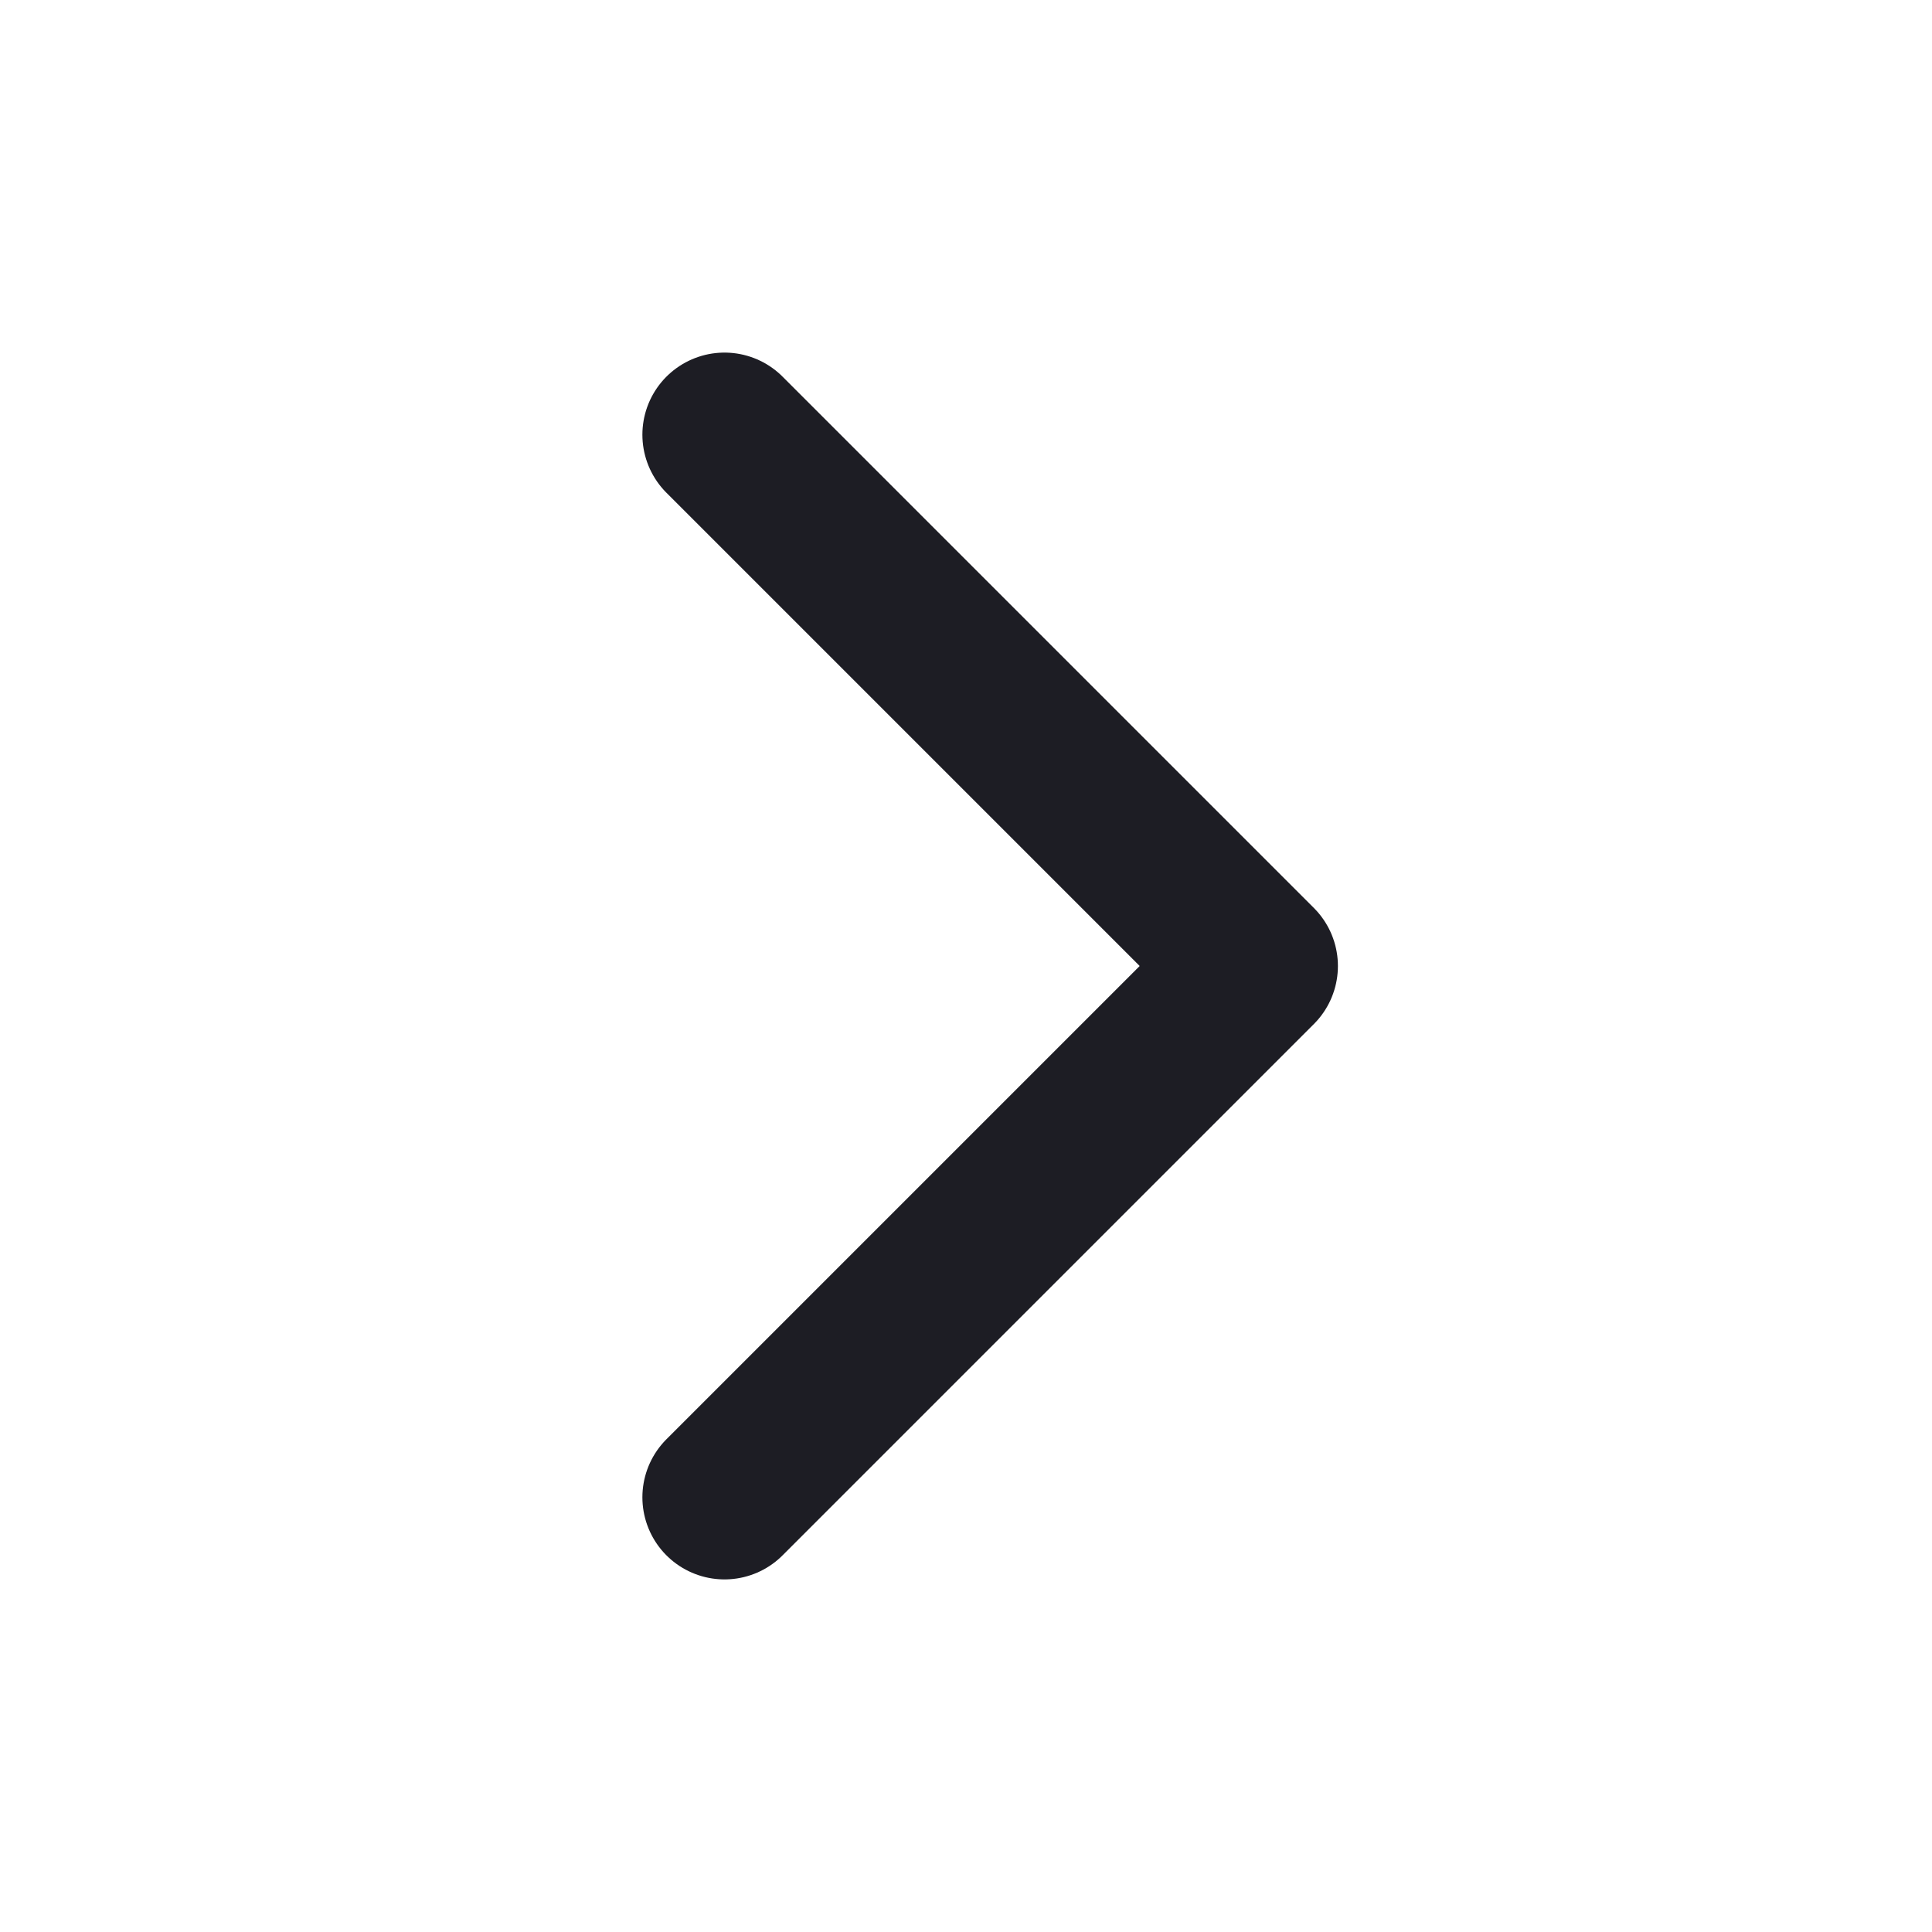
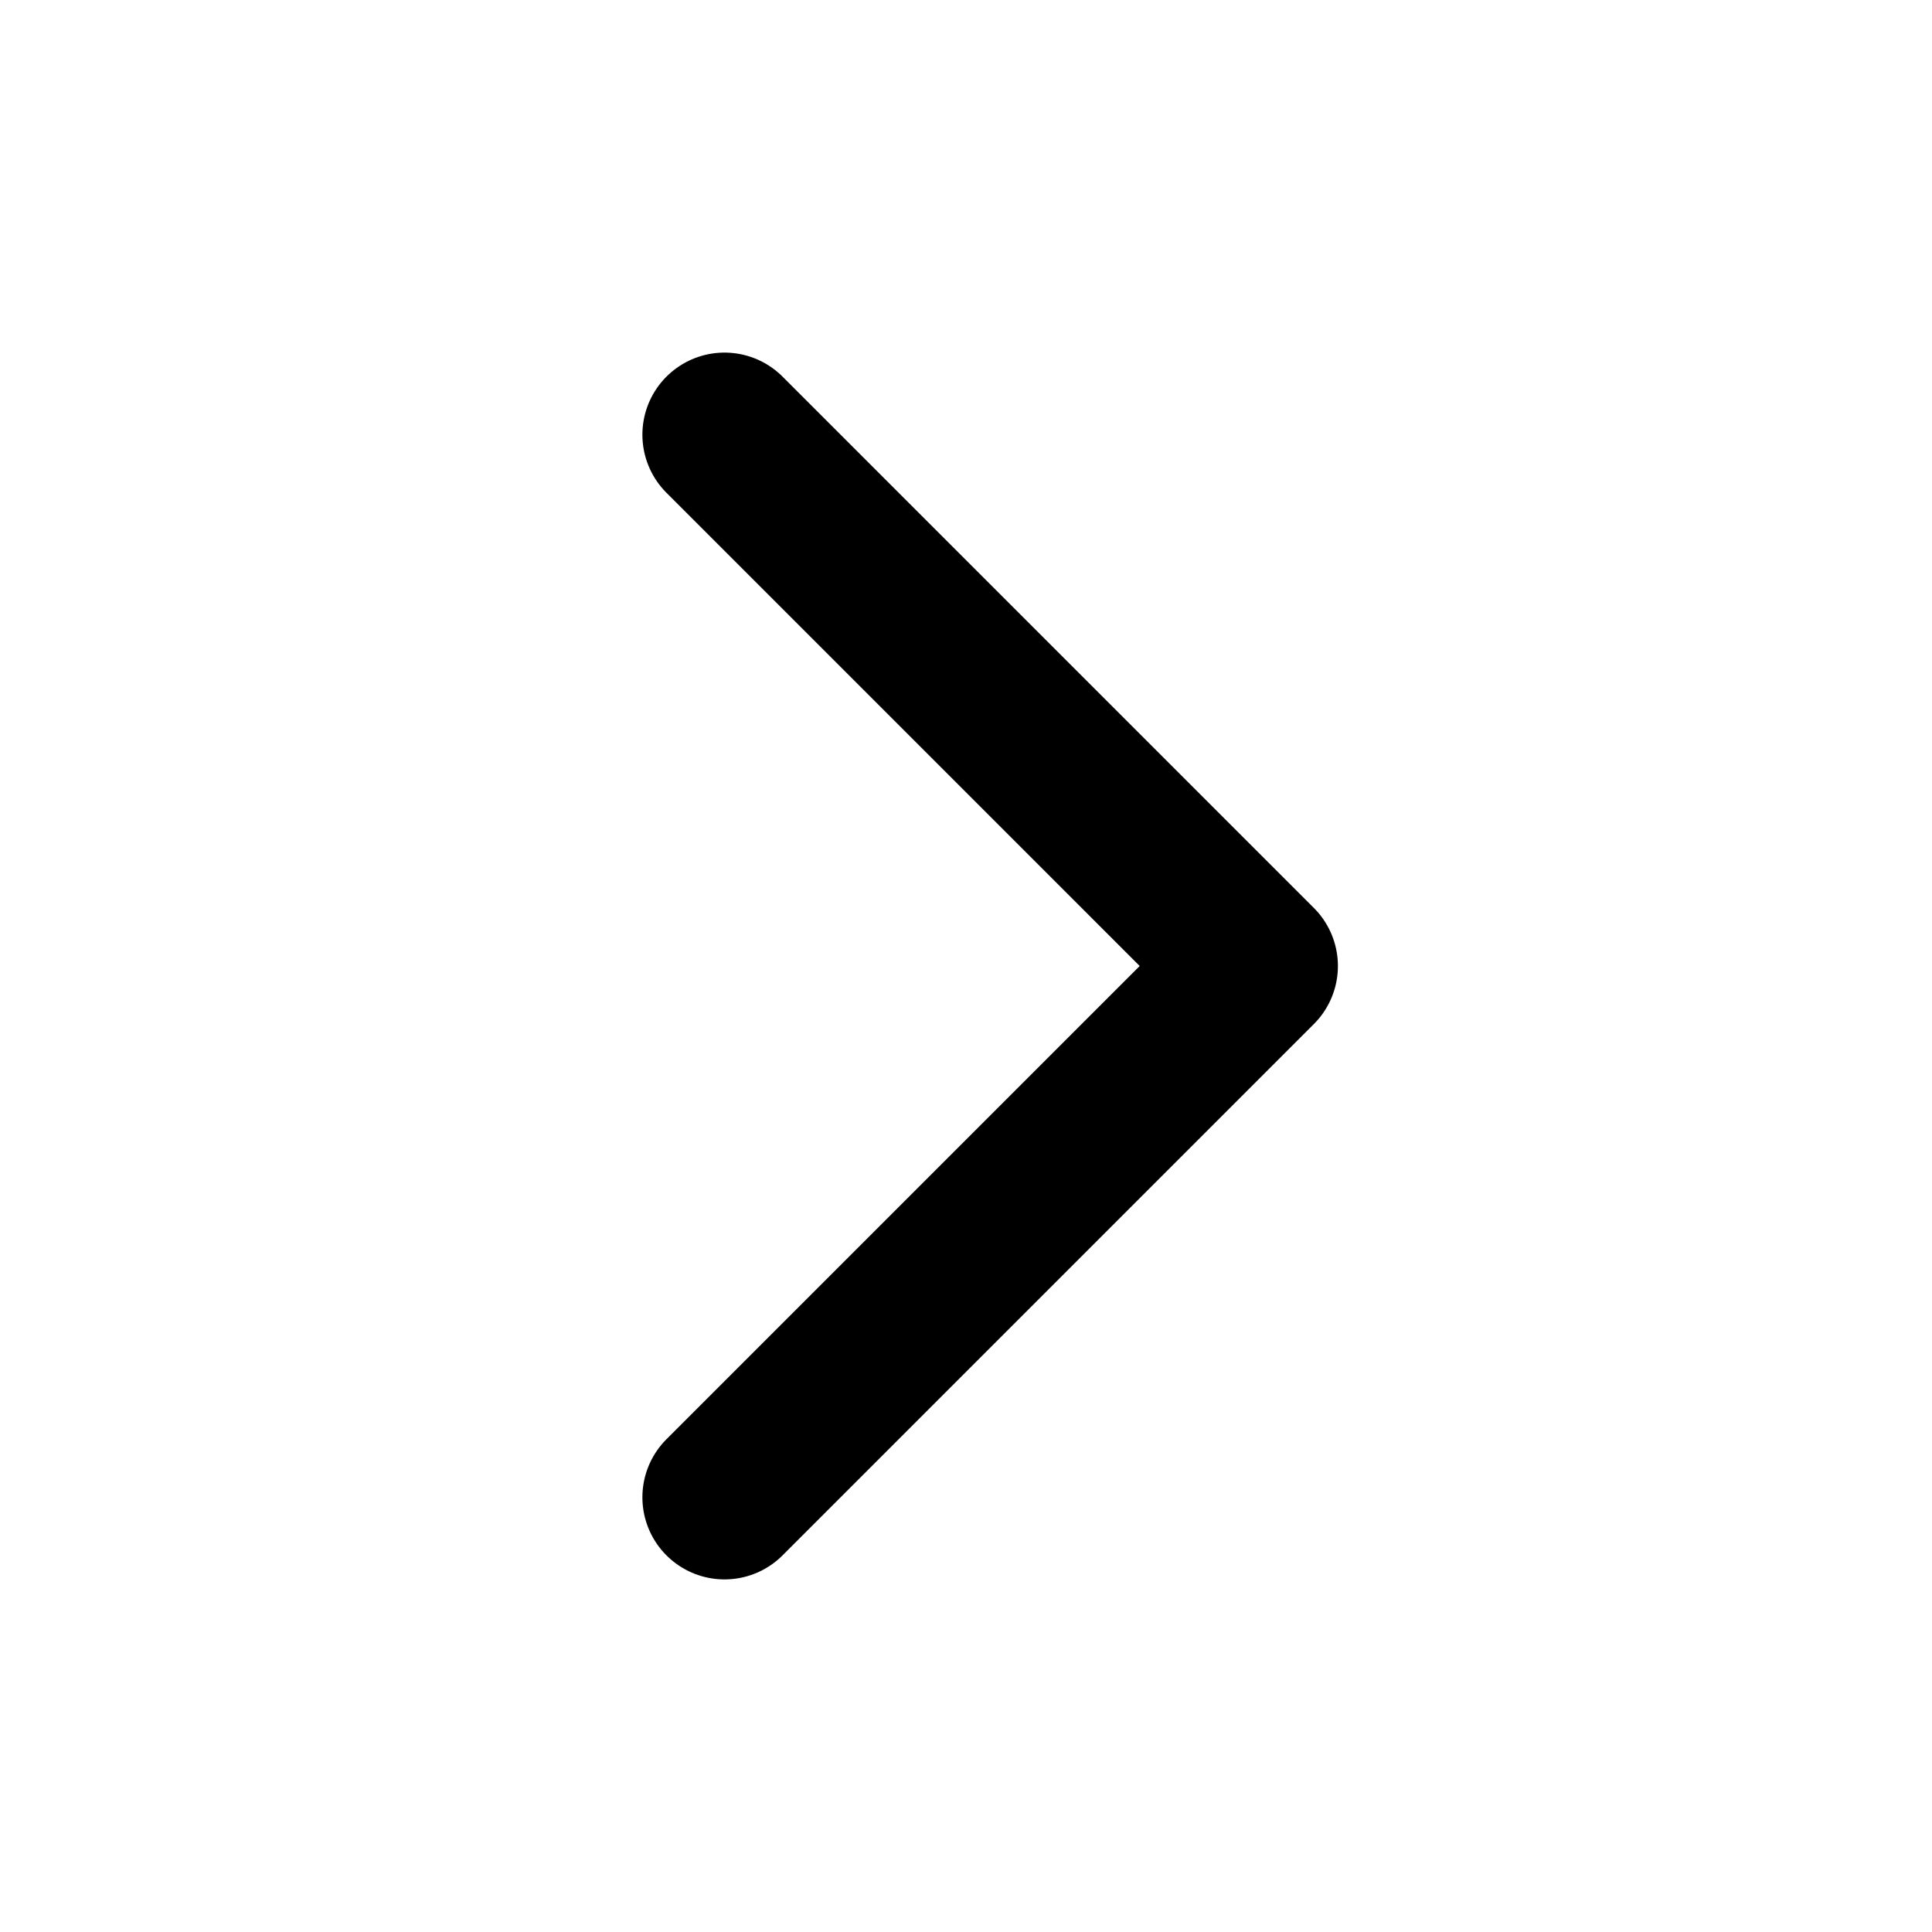
<svg xmlns="http://www.w3.org/2000/svg" preserveAspectRatio="none" overflow="visible" style="display: block;" width="20" height="20" viewBox="0 0 20 20" fill="none">
  <g id="icon / Back">
-     <path id="Vector" d="M7.5 4.5L13 10L7.5 15.5" stroke="#1D1D24" stroke-width="1.7" stroke-linecap="round" stroke-linejoin="round" />
+     <path id="Vector" d="M7.5 4.5L13 10L7.5 15.5" stroke="currentColor" stroke-width="1.7" stroke-linecap="round" stroke-linejoin="round" />
  </g>
</svg>
